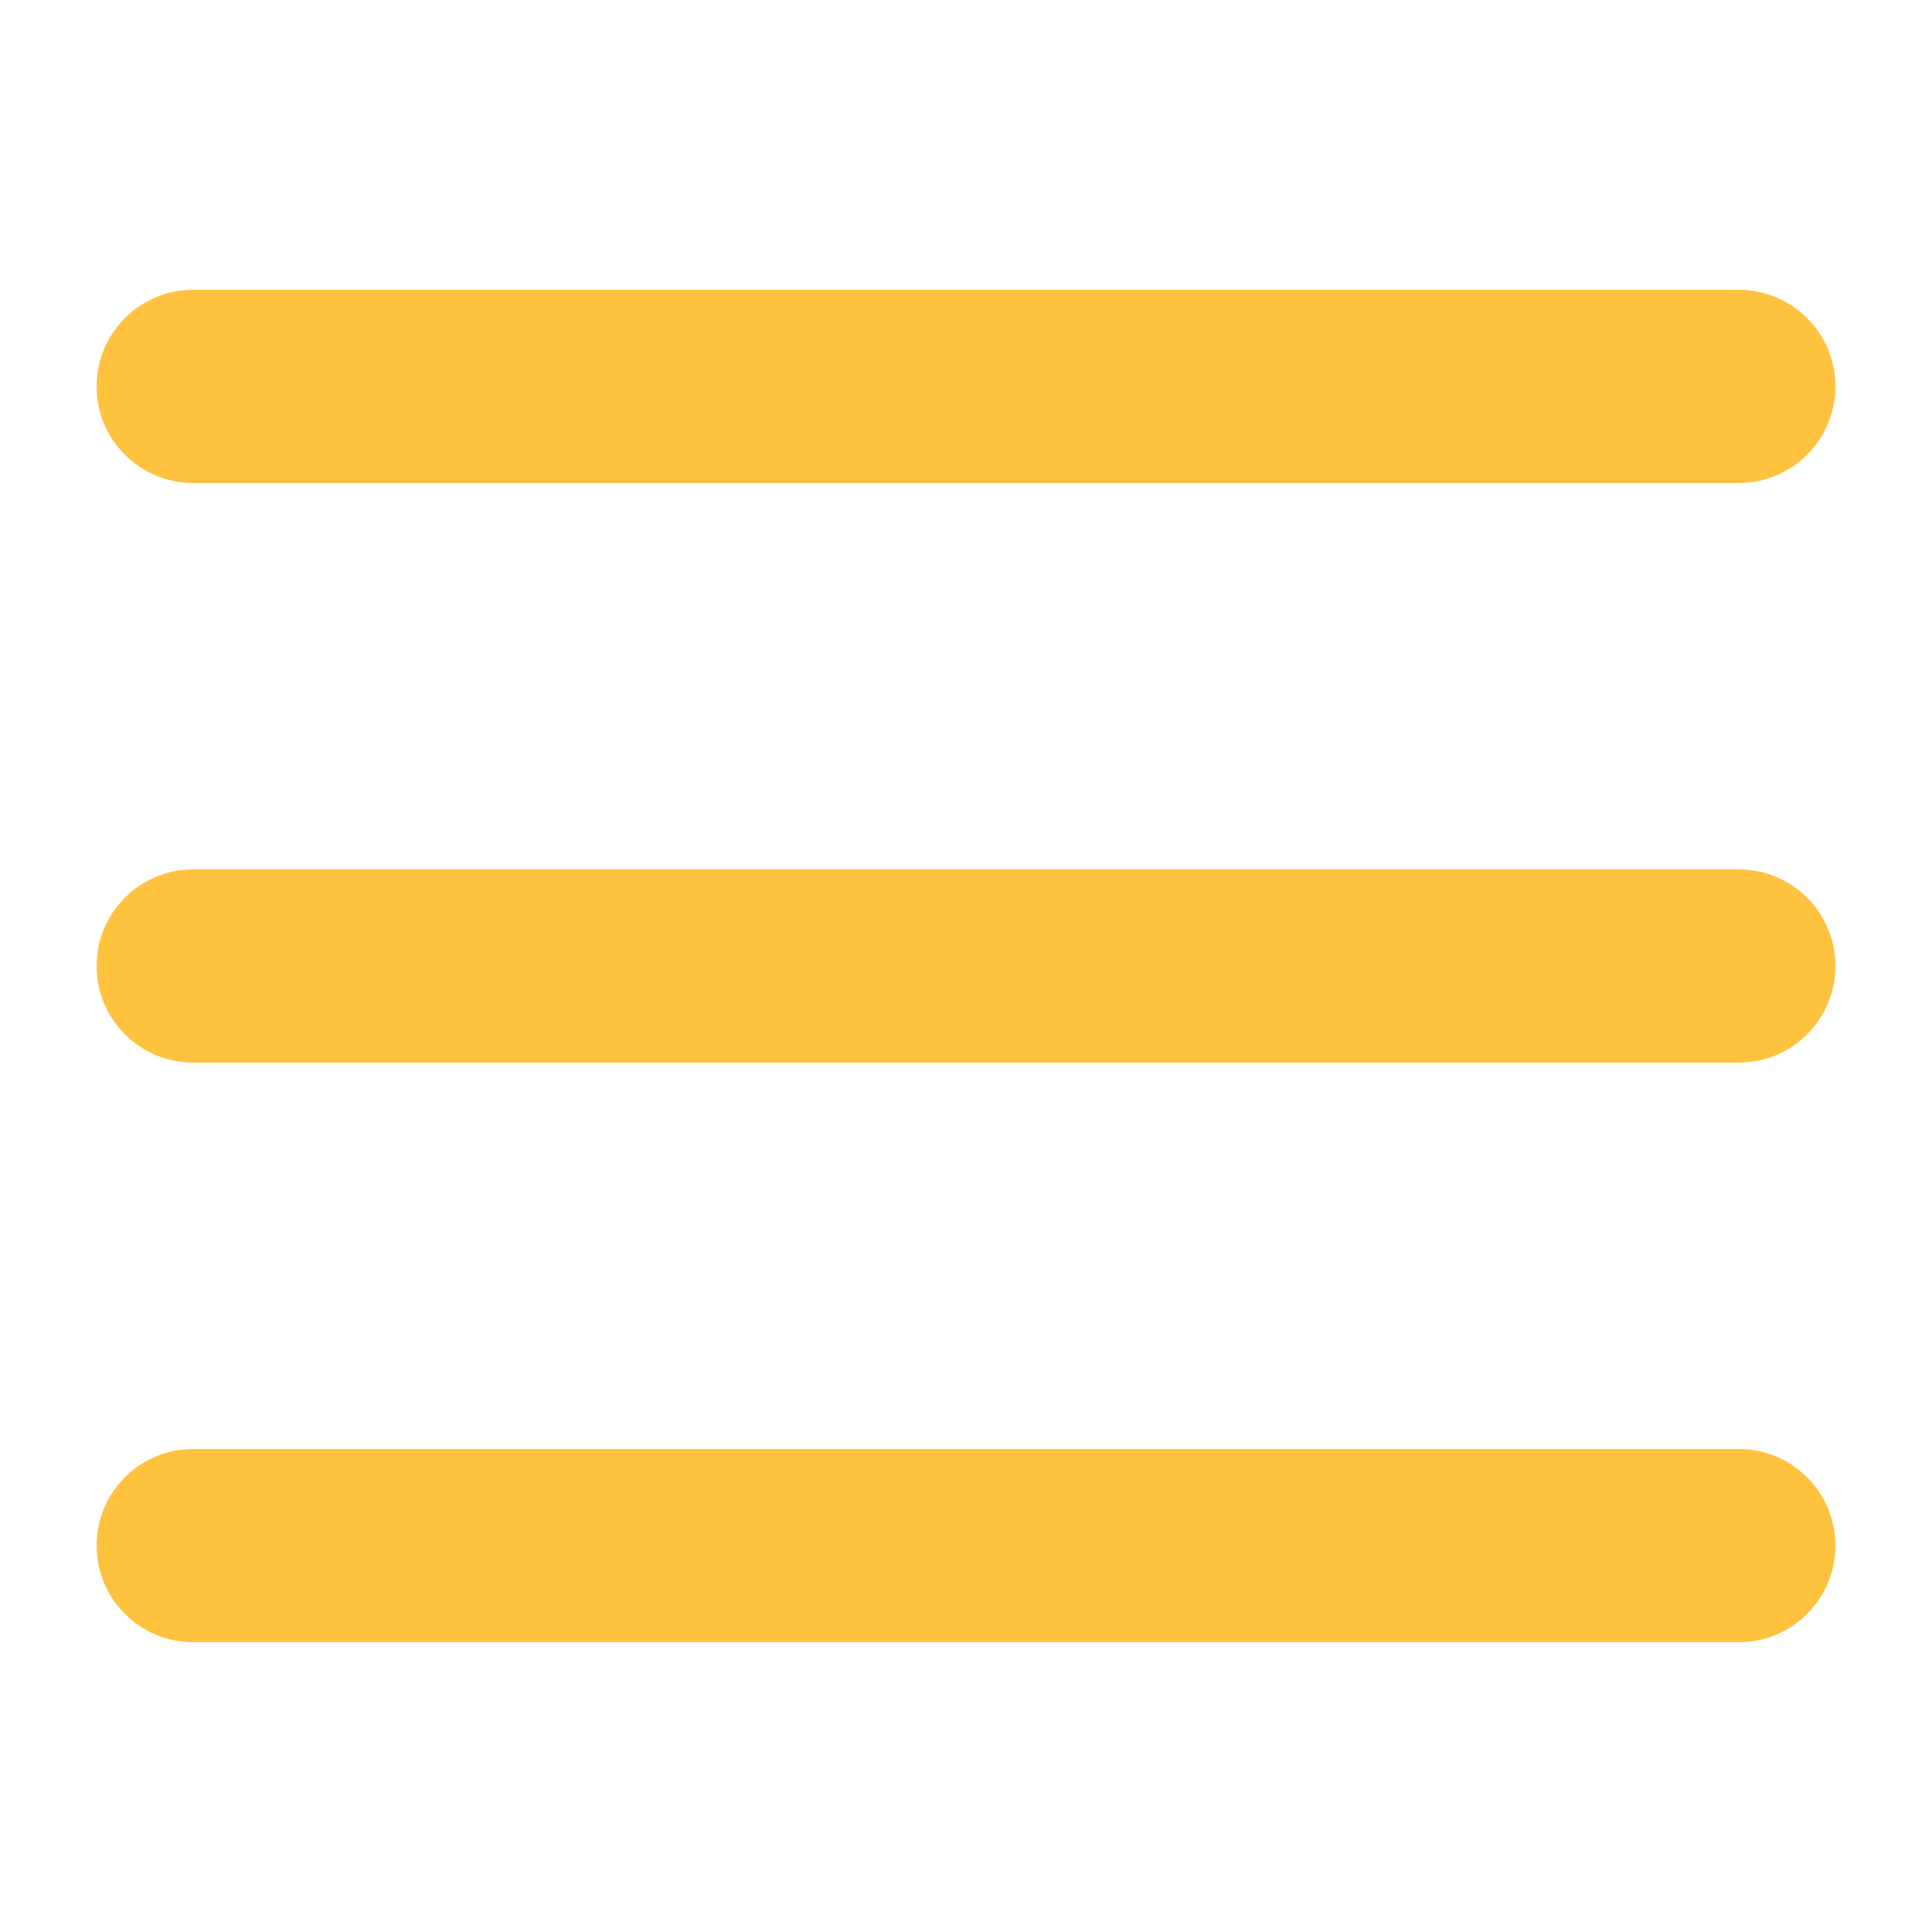
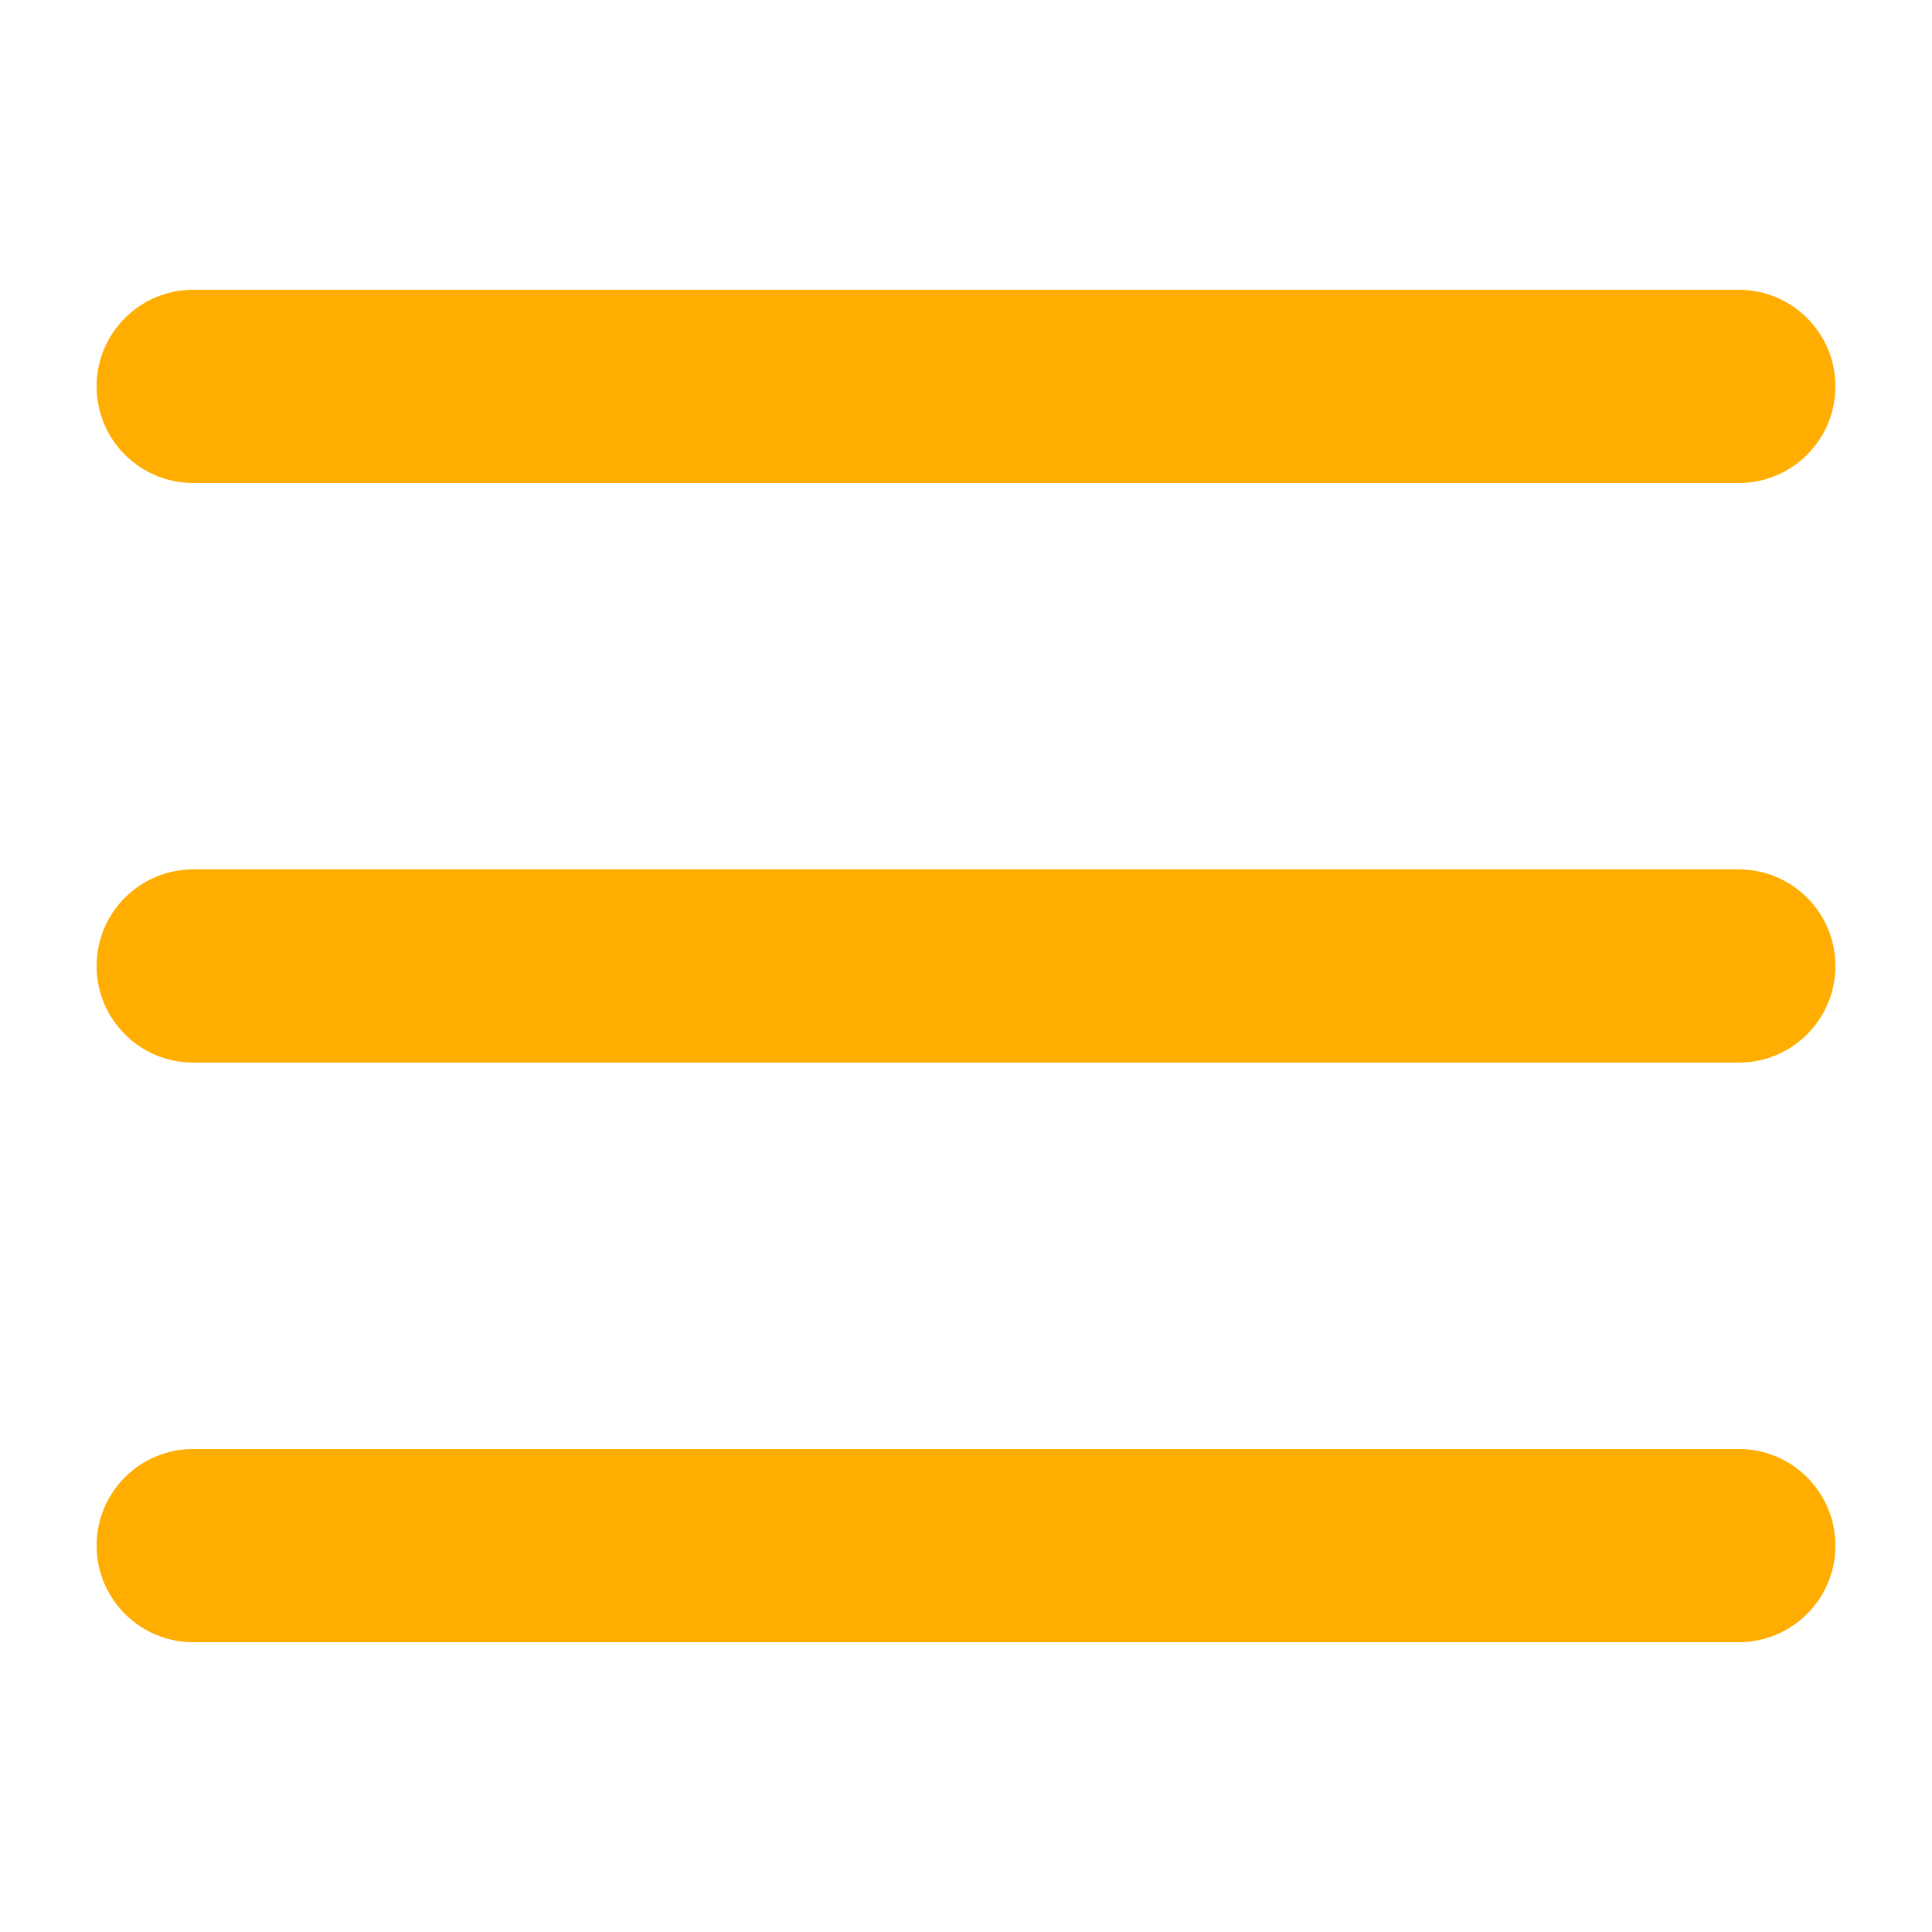
<svg xmlns="http://www.w3.org/2000/svg" width="800px" height="800px" viewBox="0 0 20 20" fill="none">
-   <path fill="#ffc23f" fill-rule="evenodd" d="M19 4a1 1 0 01-1 1H2a1 1 0 010-2h16a1 1 0 011 1zm0 6a1 1 0 01-1 1H2a1 1 0 110-2h16a1 1 0 011 1zm-1 7a1 1 0 100-2H2a1 1 0 100 2h16z" />
+   <path fill="#FFAD00" fill-rule="evenodd" d="M19 4a1 1 0 01-1 1H2a1 1 0 010-2h16a1 1 0 011 1zm0 6a1 1 0 01-1 1H2a1 1 0 110-2h16a1 1 0 011 1zm-1 7a1 1 0 100-2H2a1 1 0 100 2h16z" />
</svg>
